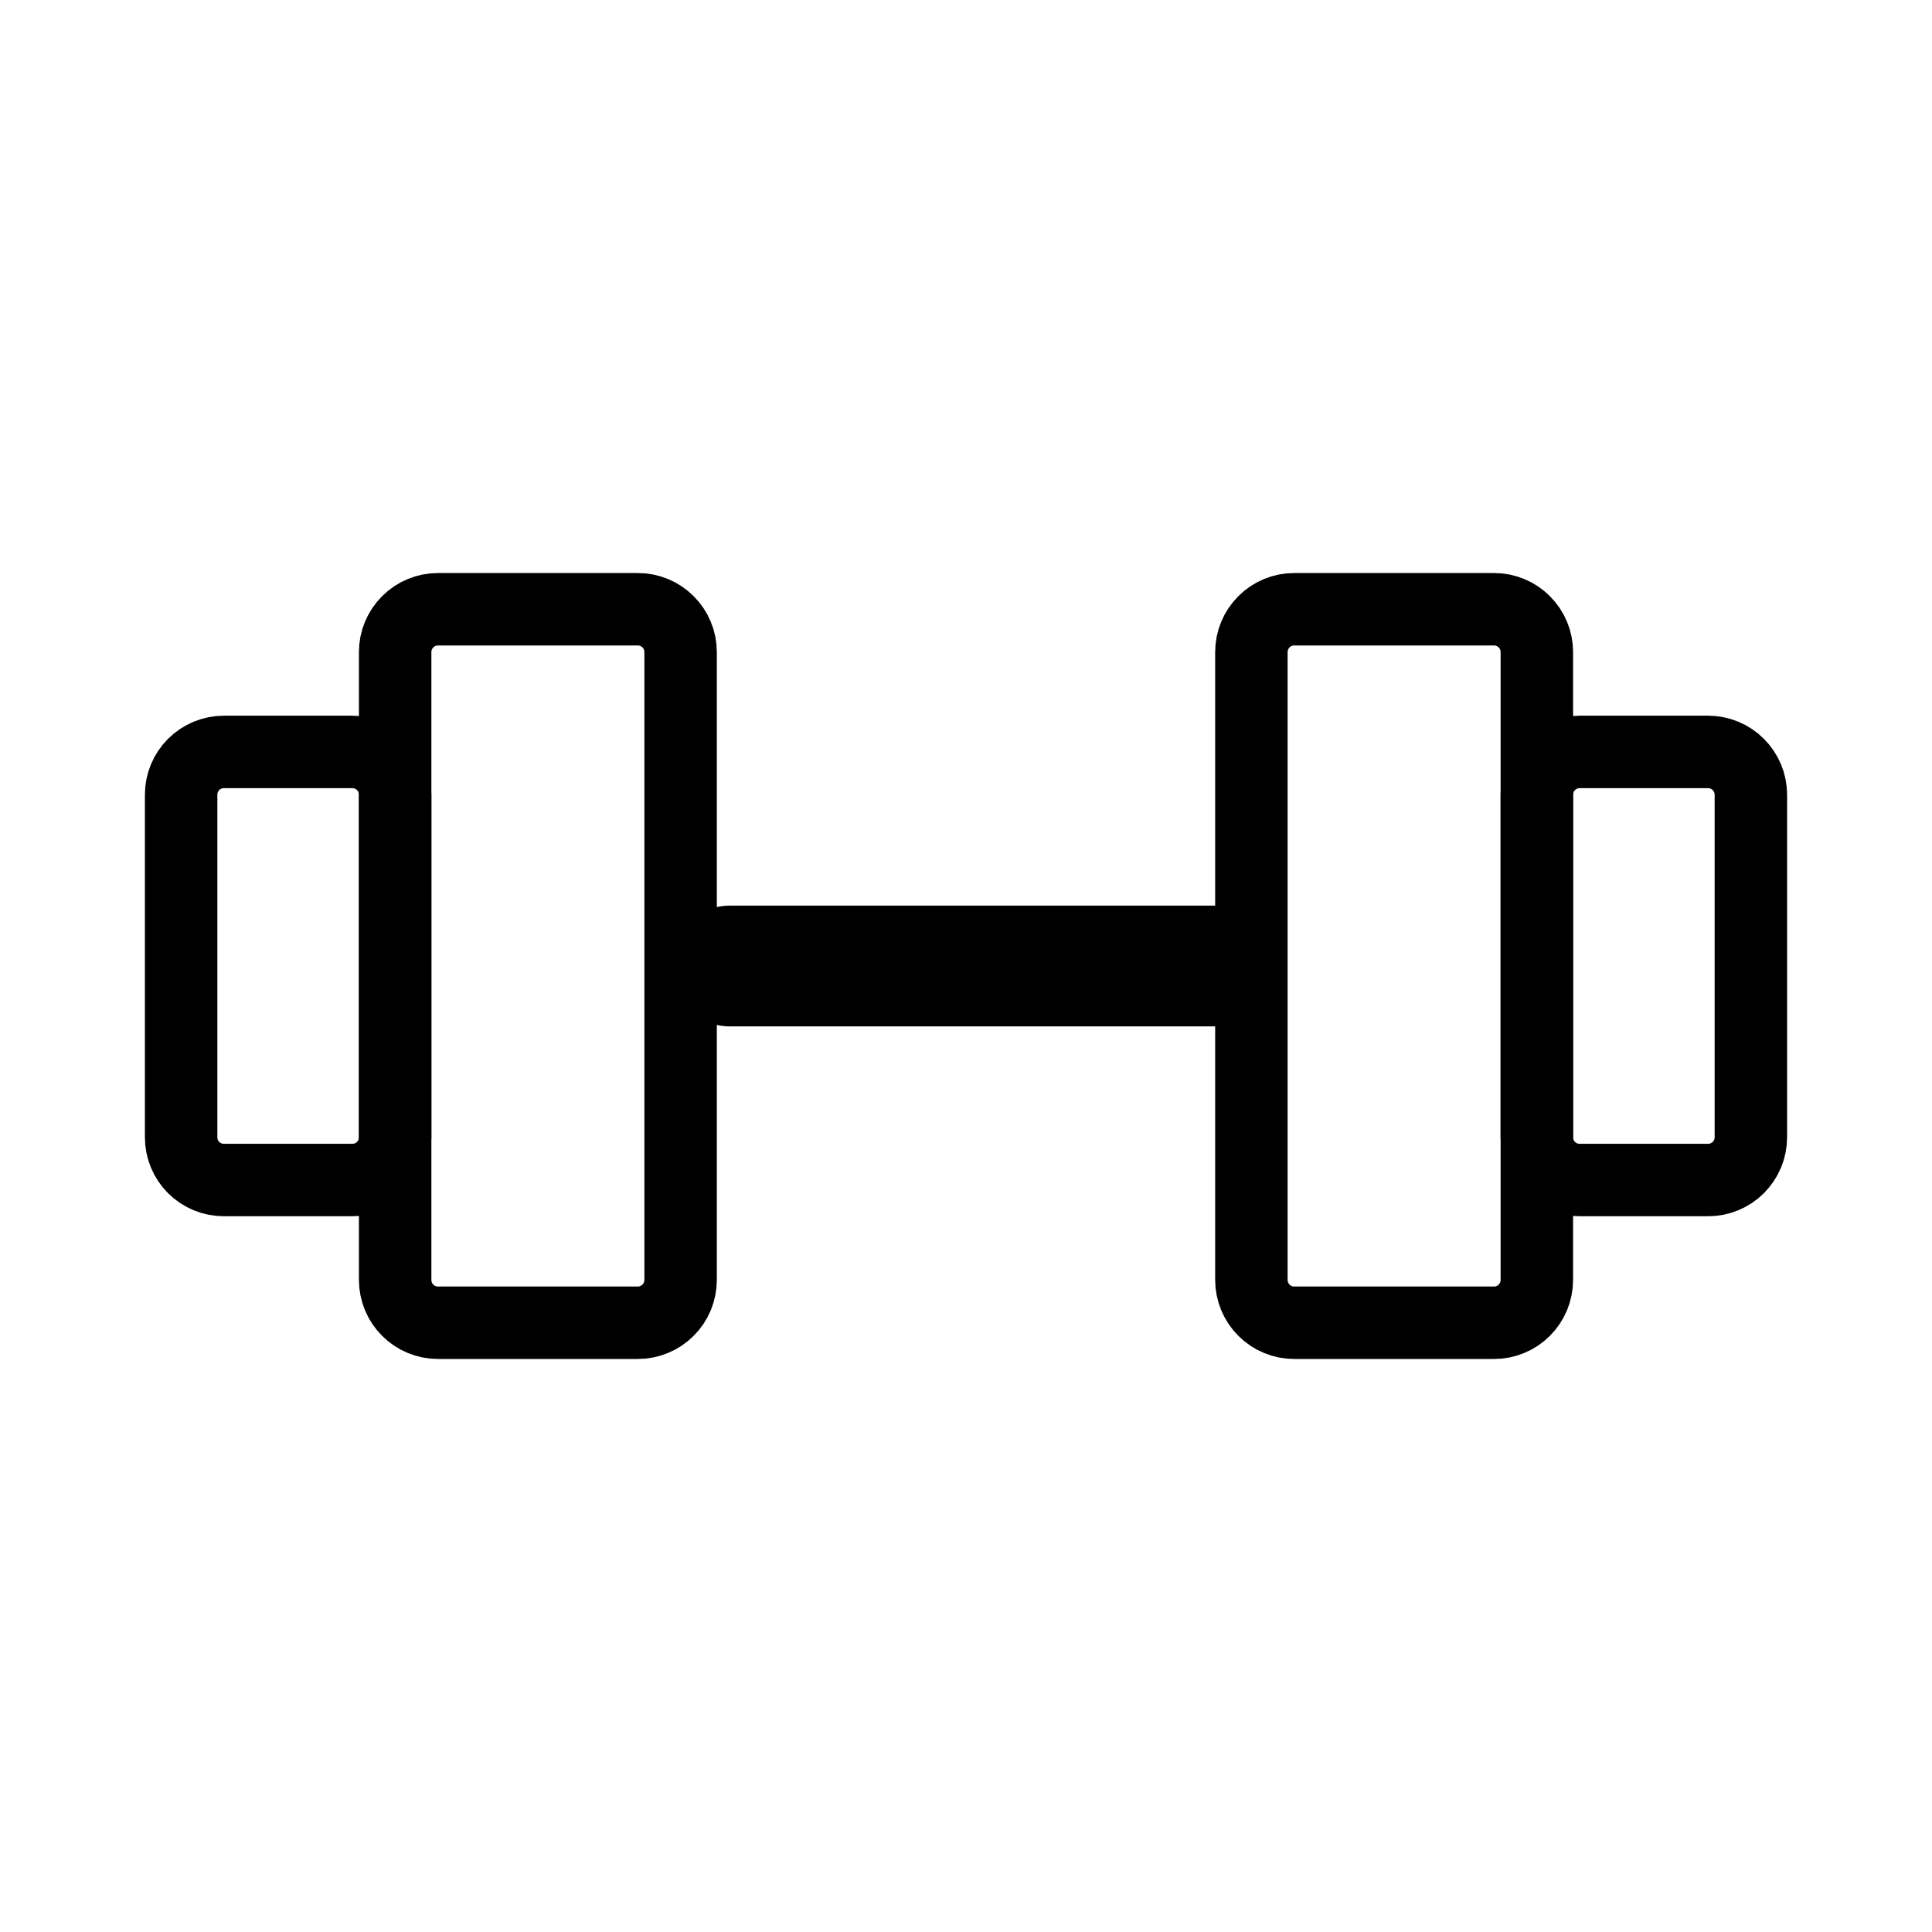
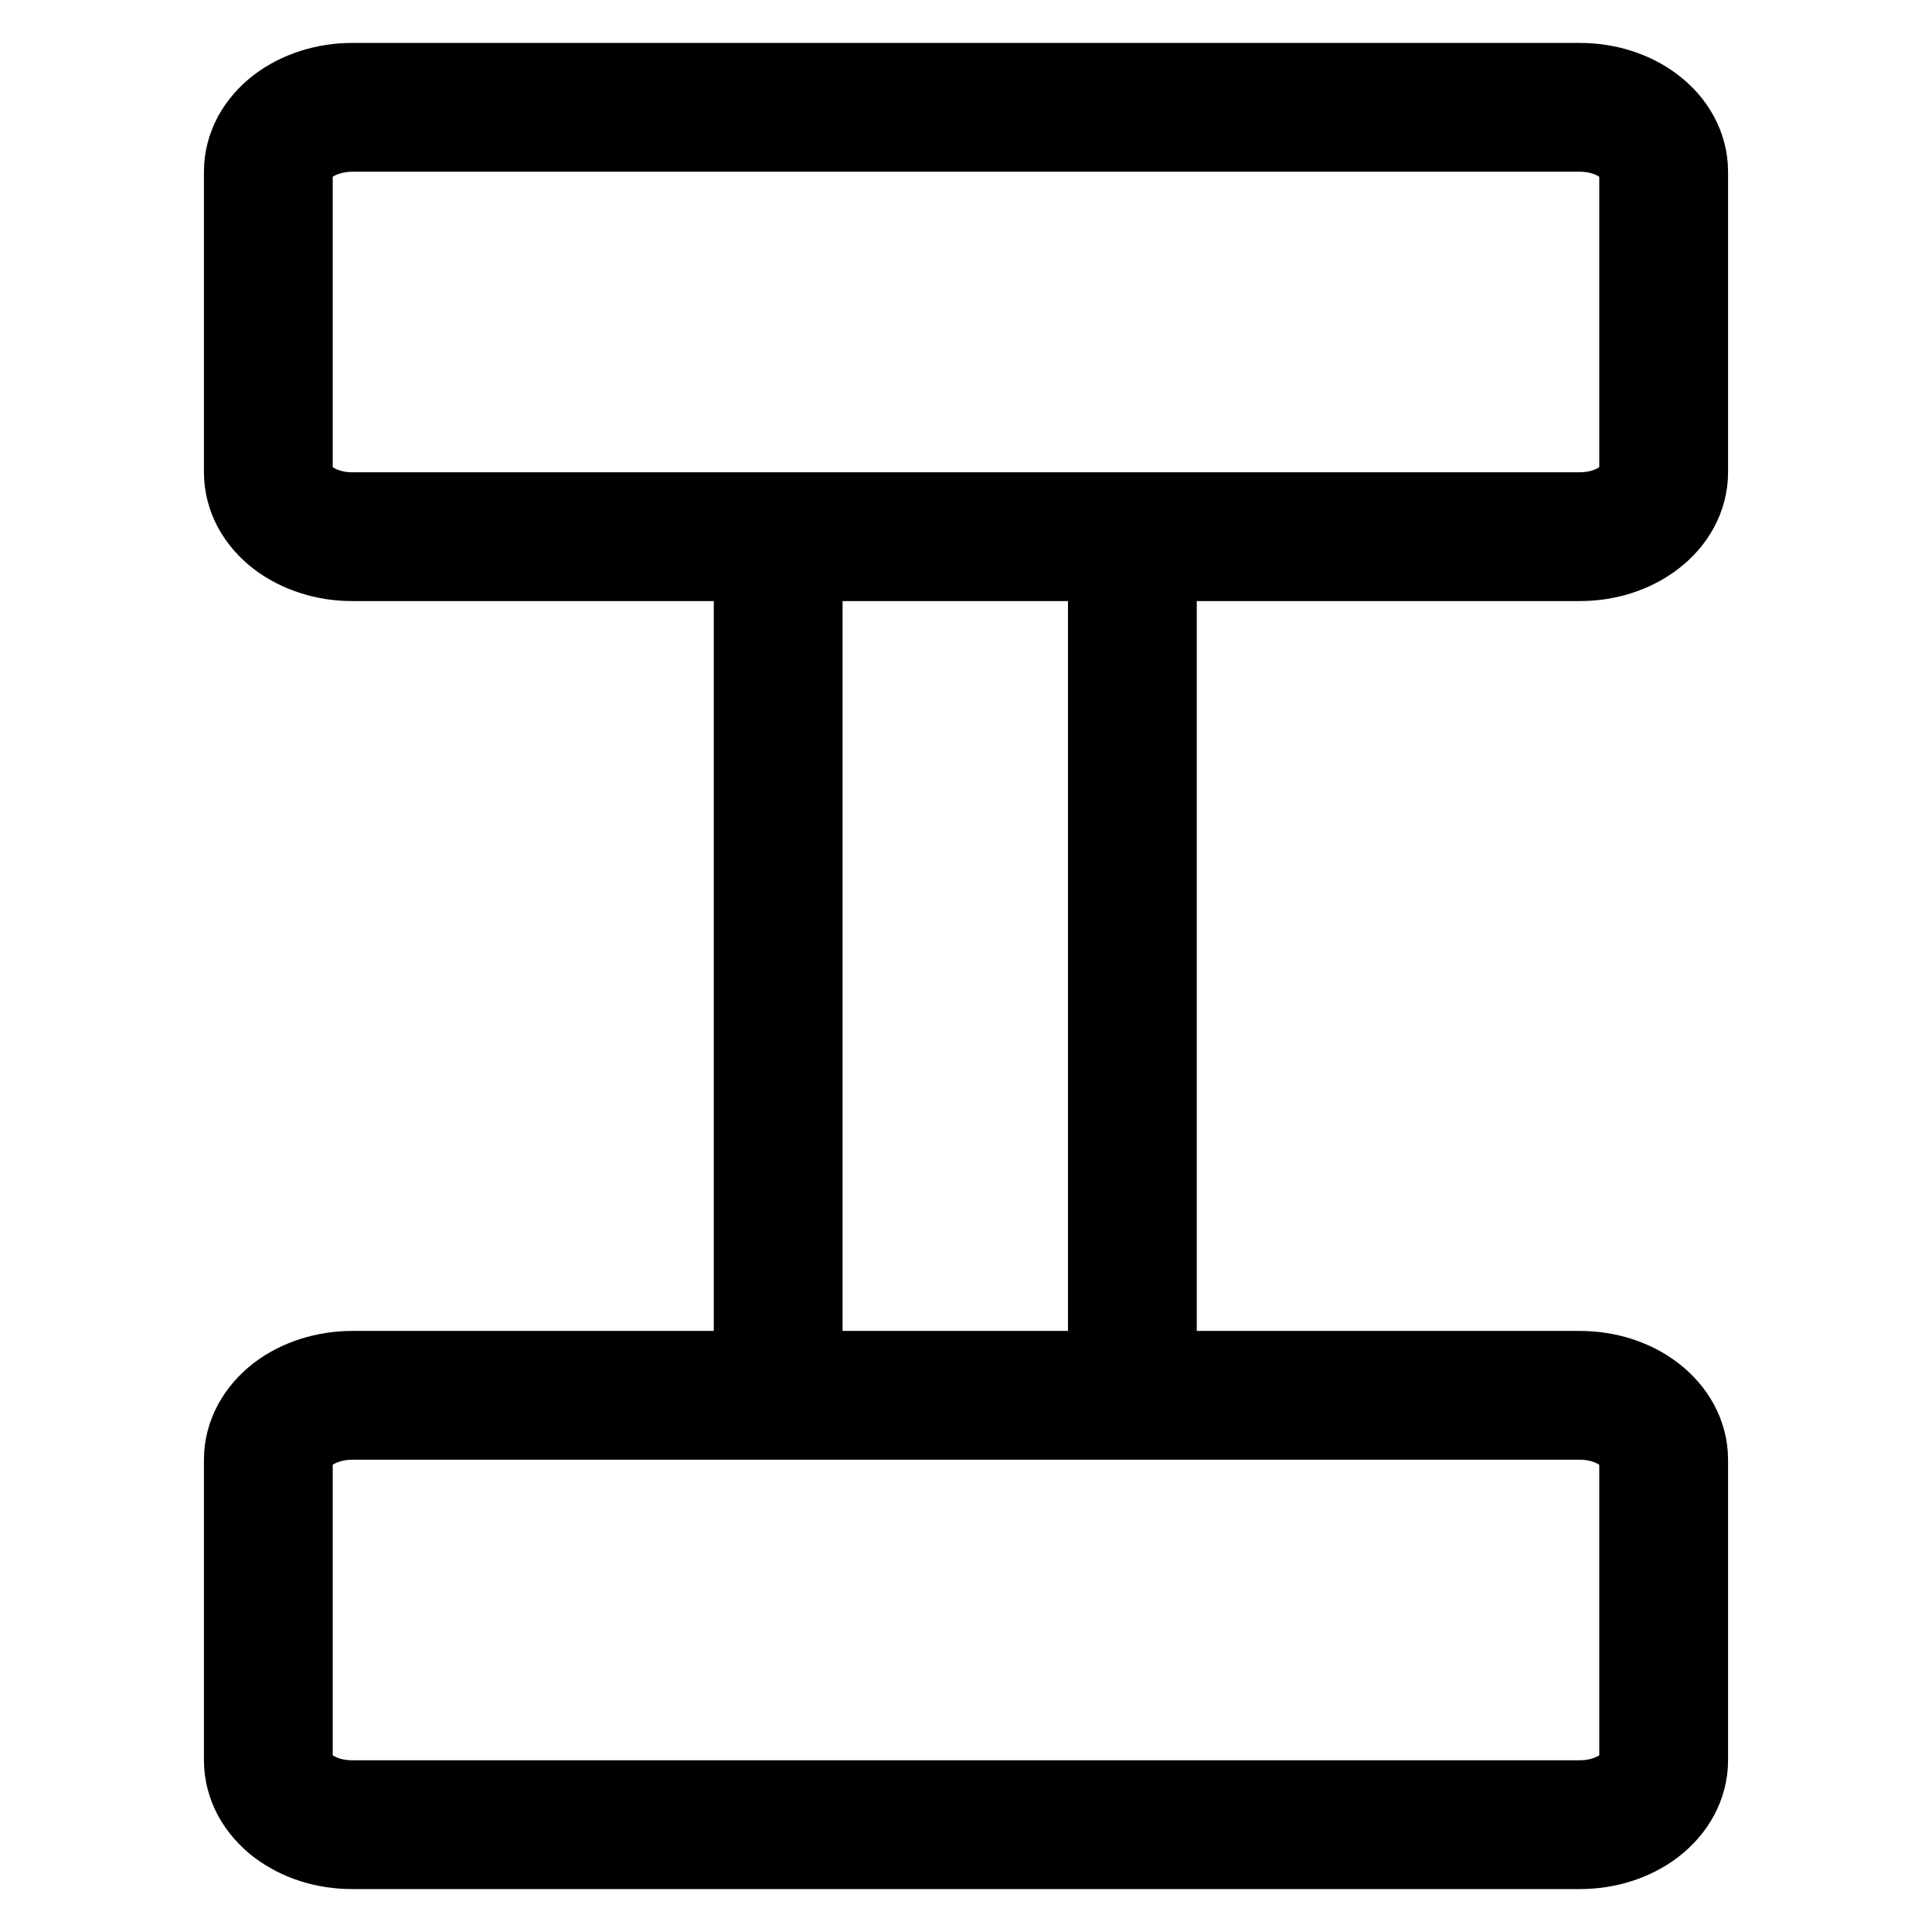
- <svg xmlns="http://www.w3.org/2000/svg" width="32" height="32" viewBox="0 0 32 32" fill="none">
-   <path d="M10.564 10.091H7.255C7.066 10.091 6.886 10.165 6.753 10.299C6.62 10.431 6.545 10.612 6.545 10.8V21.2C6.545 21.293 6.564 21.385 6.599 21.471C6.635 21.557 6.687 21.636 6.753 21.701C6.819 21.767 6.897 21.82 6.983 21.855C7.069 21.891 7.161 21.909 7.255 21.909H10.564C10.657 21.909 10.749 21.891 10.835 21.855C10.921 21.82 10.999 21.767 11.065 21.701C11.131 21.636 11.183 21.557 11.219 21.471C11.254 21.385 11.273 21.293 11.273 21.2V10.8C11.273 10.612 11.198 10.431 11.065 10.299C10.932 10.165 10.752 10.091 10.564 10.091ZM24.746 10.091H21.436C21.248 10.091 21.068 10.165 20.935 10.299C20.802 10.431 20.727 10.612 20.727 10.8V21.2C20.727 21.293 20.746 21.385 20.781 21.471C20.817 21.557 20.869 21.636 20.935 21.701C21.001 21.767 21.079 21.82 21.165 21.855C21.251 21.891 21.343 21.909 21.436 21.909H24.746C24.839 21.909 24.931 21.891 25.017 21.855C25.103 21.82 25.181 21.767 25.247 21.701C25.313 21.636 25.365 21.557 25.401 21.471C25.436 21.385 25.455 21.293 25.455 21.2V10.8C25.455 10.612 25.38 10.431 25.247 10.299C25.114 10.165 24.934 10.091 24.746 10.091Z" stroke="currentColor" stroke-width="1.2" stroke-linecap="round" stroke-linejoin="round" />
-   <path d="M3 18.836V13.163C3 12.975 3.074 12.795 3.207 12.662C3.34 12.529 3.521 12.454 3.709 12.454H5.836C6.024 12.454 6.205 12.529 6.338 12.662C6.471 12.795 6.545 12.975 6.545 13.163V18.836C6.545 19.024 6.471 19.205 6.338 19.338C6.205 19.471 6.024 19.545 5.836 19.545H3.709C3.521 19.545 3.34 19.471 3.207 19.338C3.074 19.205 3 19.024 3 18.836ZM29 18.836V13.163C29 12.975 28.925 12.795 28.792 12.662C28.659 12.529 28.479 12.454 28.291 12.454H26.164C25.976 12.454 25.795 12.529 25.662 12.662C25.529 12.795 25.455 12.975 25.455 13.163V18.836C25.455 19.024 25.529 19.205 25.662 19.338C25.795 19.471 25.976 19.545 26.164 19.545H28.291C28.479 19.545 28.659 19.471 28.792 19.338C28.925 19.205 29 19.024 29 18.836Z" stroke="currentColor" stroke-width="1.2" stroke-linecap="round" stroke-linejoin="round" />
-   <path d="M12.089 16H20.166" stroke="currentColor" stroke-width="2" stroke-linecap="round" stroke-linejoin="round" />
+ <svg xmlns="http://www.w3.org/2000/svg" width="16" height="16" viewBox="0 0 16 18" fill="none">
+   <path d="M14.5 4.4L14.5 1.6C14.5 1.441 14.418 1.288 14.271 1.176C14.125 1.063 13.927 1 13.72 1L2.28 1C2.178 1 2.076 1.016 1.982 1.046C1.887 1.076 1.801 1.12 1.728 1.176C1.656 1.231 1.599 1.298 1.559 1.37C1.52 1.443 1.5 1.521 1.5 1.6L1.5 4.4C1.5 4.479 1.52 4.557 1.559 4.63C1.599 4.702 1.656 4.769 1.728 4.824C1.801 4.88 1.887 4.924 1.982 4.954C2.076 4.985 2.178 5 2.28 5L13.72 5C13.927 5 14.125 4.937 14.271 4.824C14.418 4.712 14.5 4.559 14.5 4.4ZM14.5 16.4L14.5 13.6C14.5 13.441 14.418 13.289 14.271 13.176C14.125 13.063 13.927 13 13.72 13L2.28 13C2.178 13 2.076 13.016 1.982 13.046C1.887 13.076 1.801 13.12 1.728 13.176C1.656 13.232 1.599 13.298 1.559 13.371C1.52 13.444 1.5 13.521 1.5 13.6L1.5 16.4C1.5 16.479 1.52 16.557 1.559 16.63C1.599 16.703 1.656 16.769 1.728 16.825C1.801 16.88 1.887 16.925 1.982 16.955C2.076 16.985 2.178 17 2.28 17L13.72 17C13.927 17 14.125 16.937 14.271 16.825C14.418 16.712 14.5 16.559 14.5 16.4Z" stroke="currentColor" stroke-width="1.2" stroke-linecap="round" stroke-linejoin="round" />
+   <path d="M6.25 5.436L6.25 12.731" stroke="currentColor" stroke-width="1.2" stroke-linecap="round" stroke-linejoin="round" />
+   <path d="M9.55 5.436L9.55 12.731" stroke="currentColor" stroke-width="1.2" stroke-linecap="round" stroke-linejoin="round" />
</svg>
